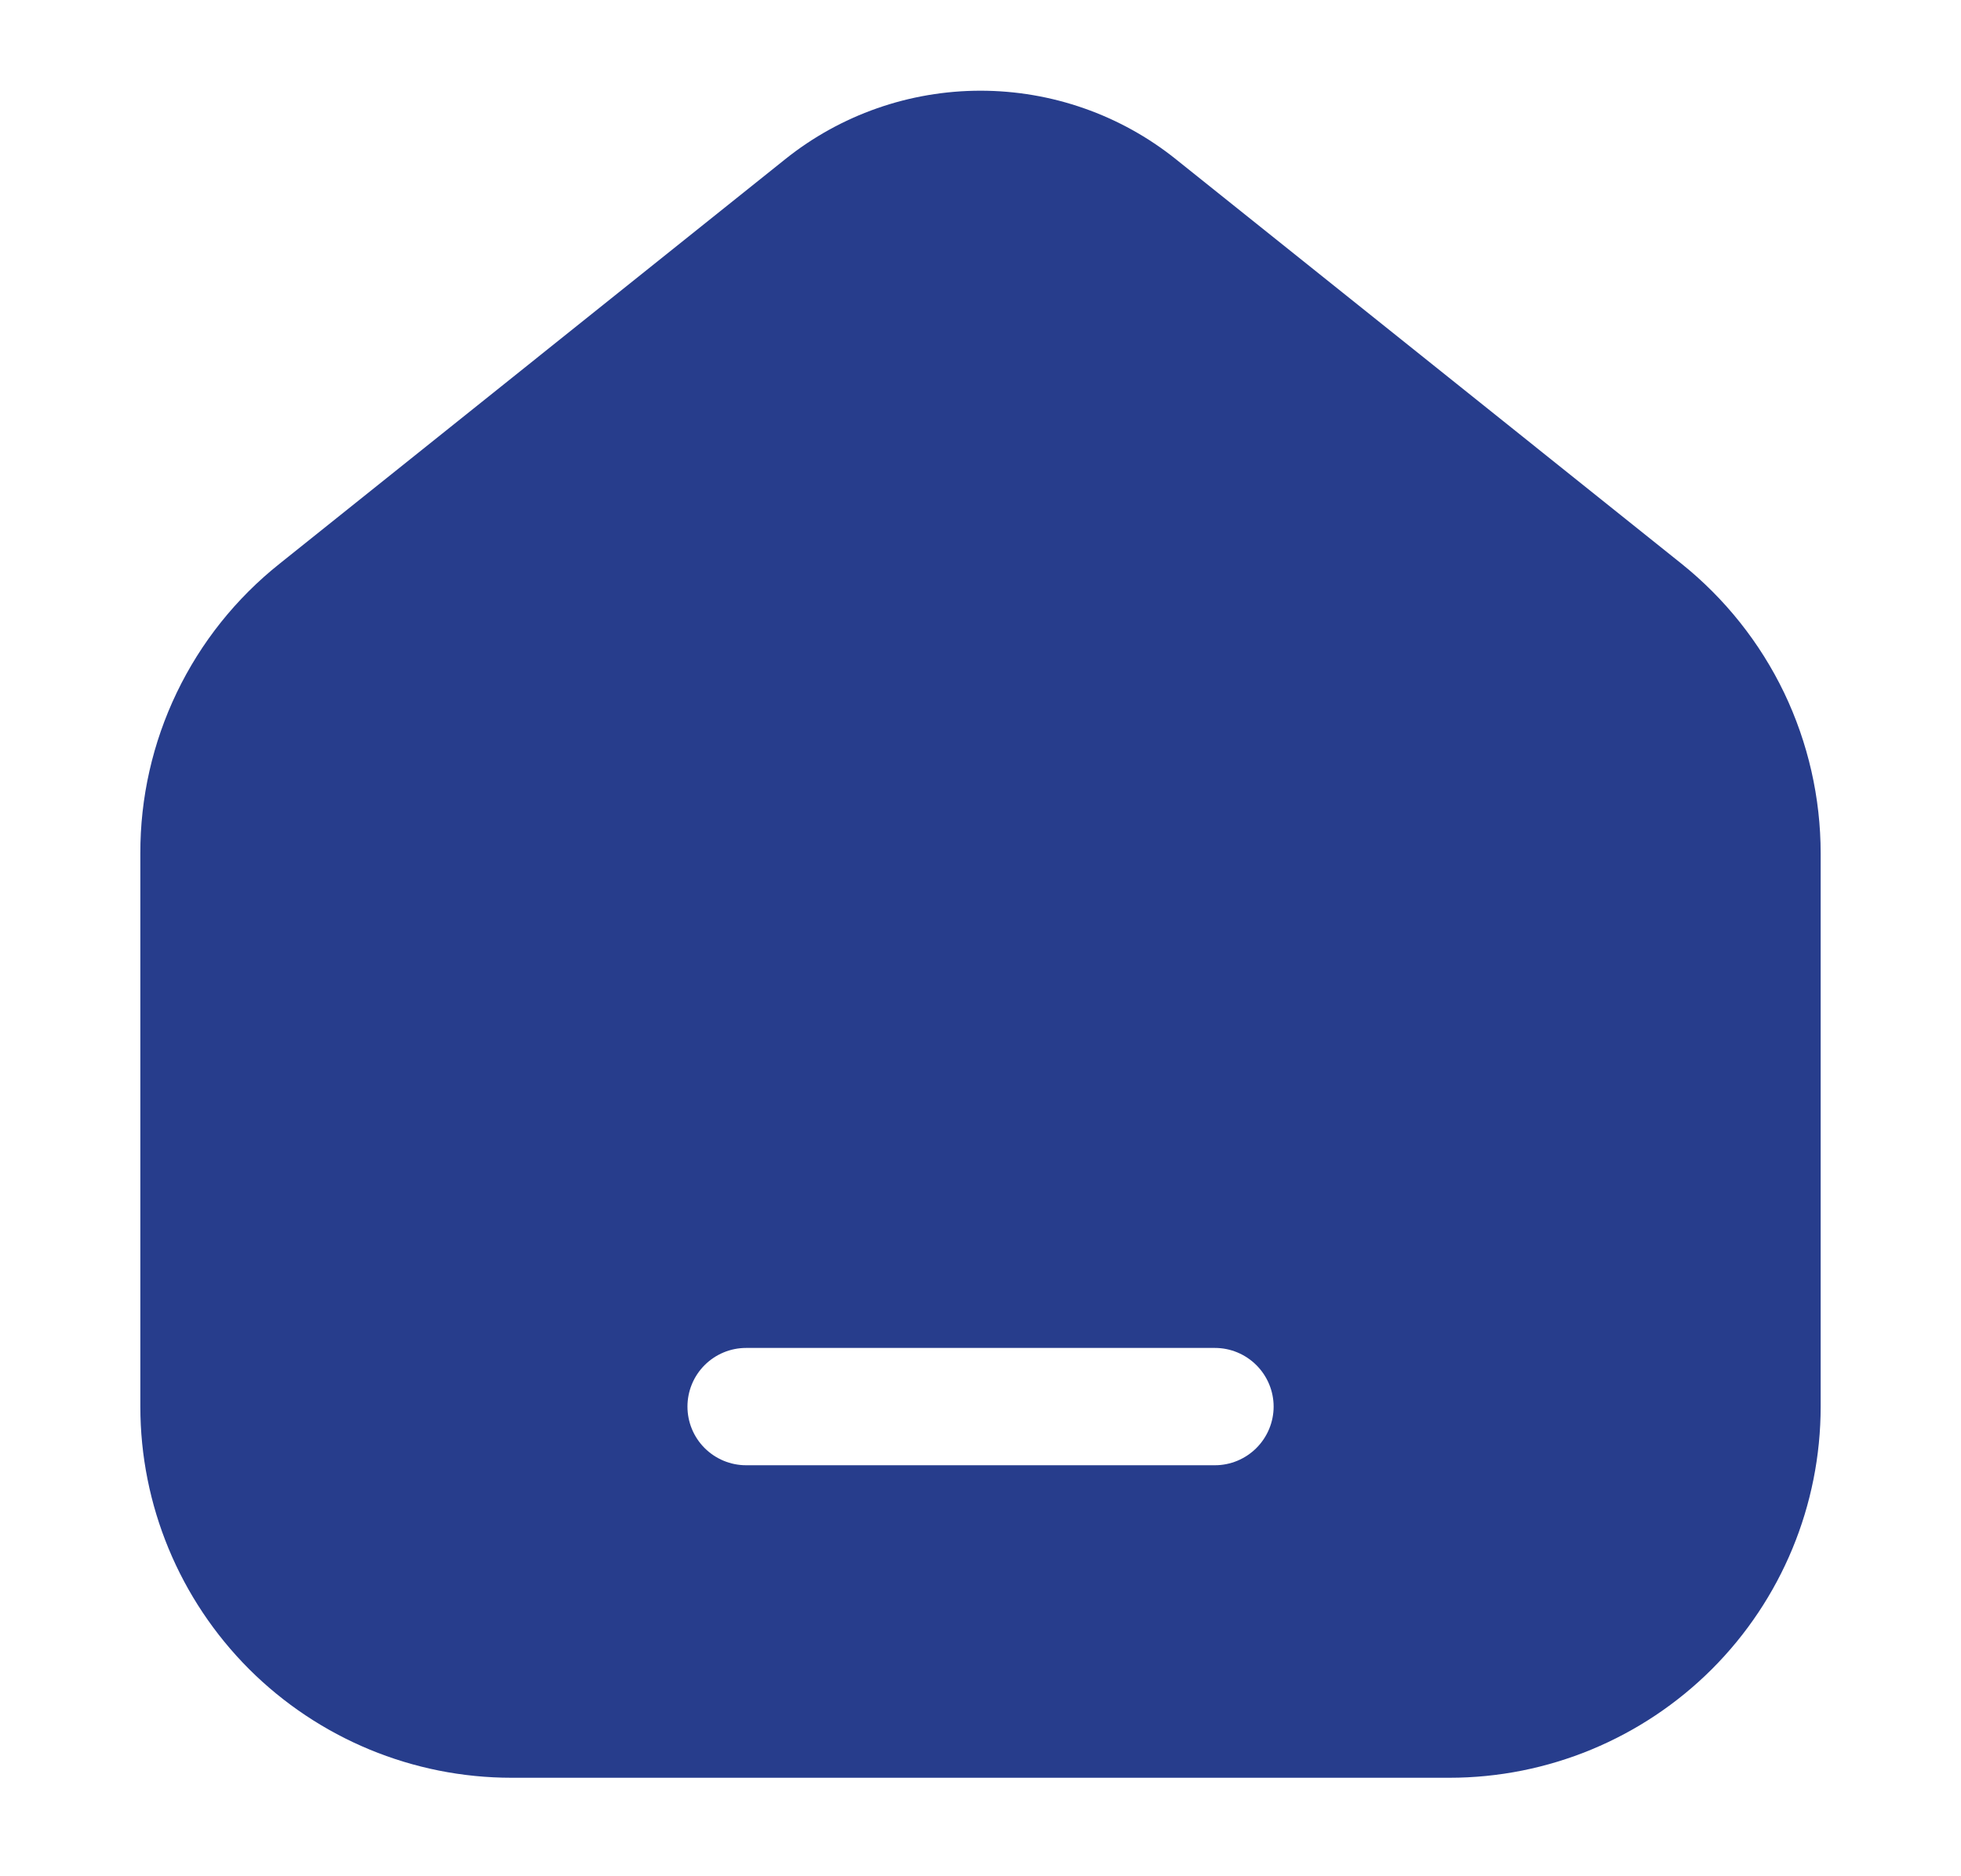
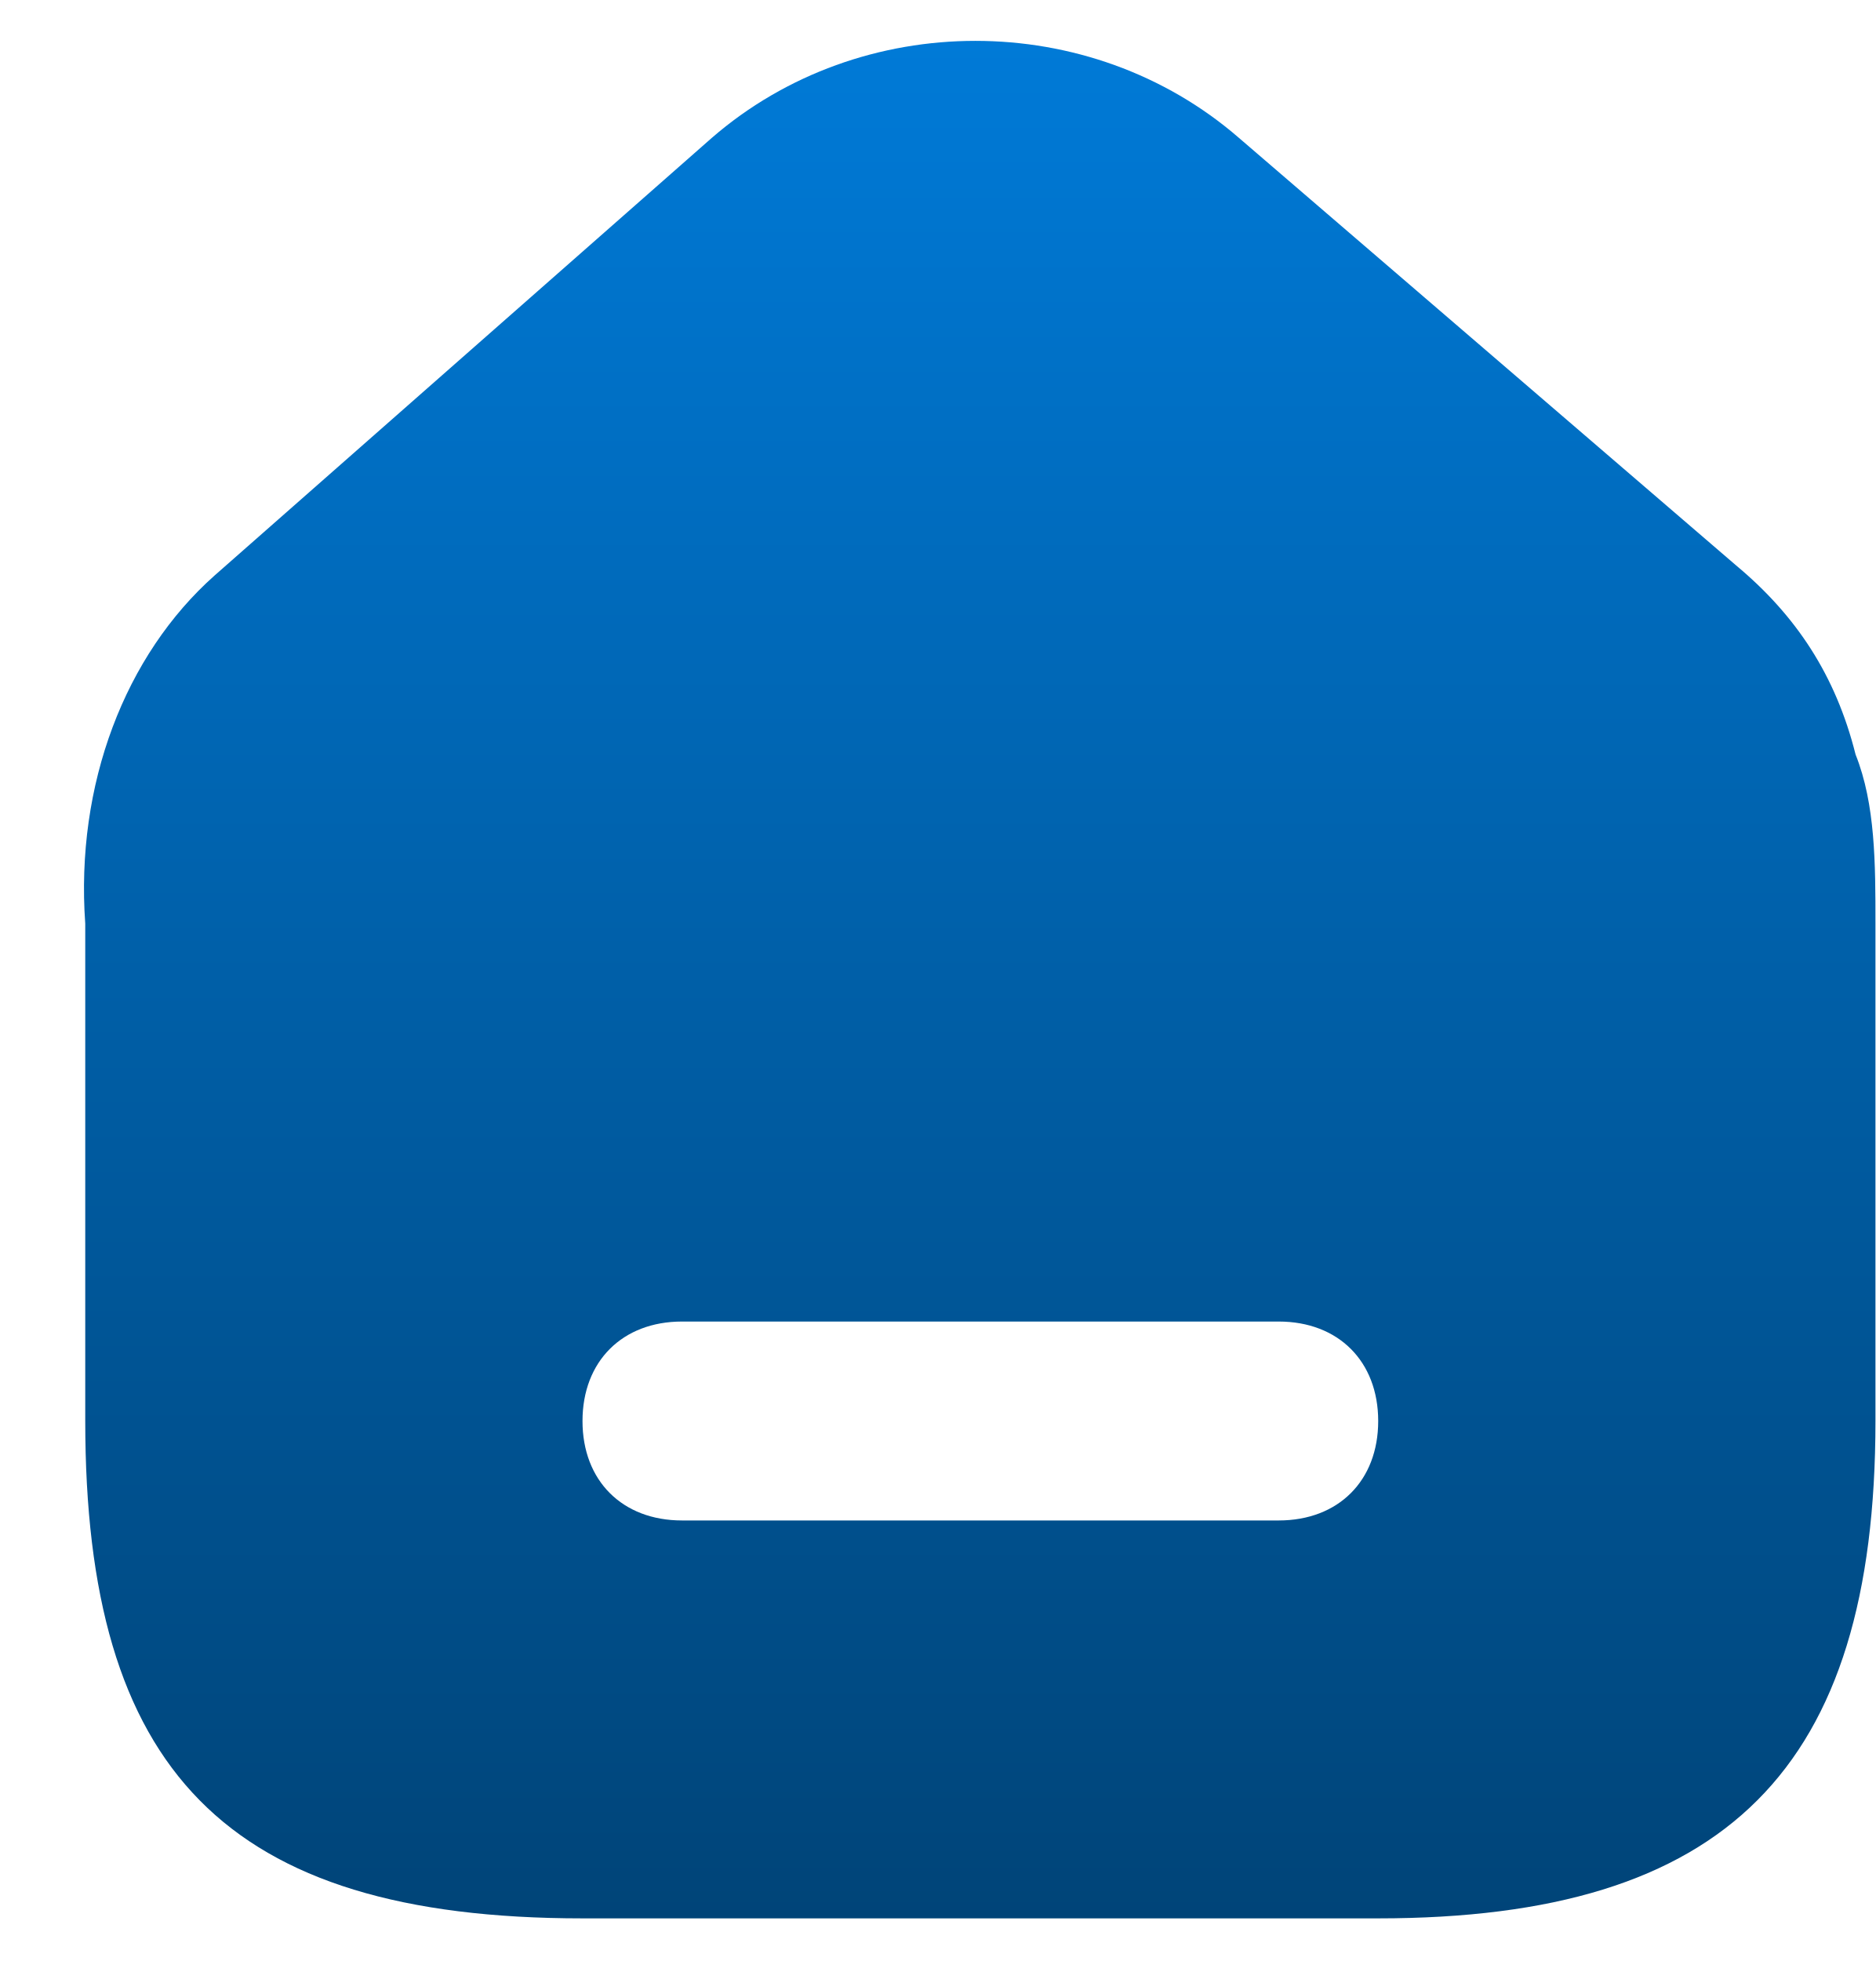
- <svg xmlns="http://www.w3.org/2000/svg" width="23" height="22" viewBox="0 0 23 22" fill="none">
-   <path d="M19.721 6.612L13.792 1.868C13.142 1.347 12.333 1.064 11.5 1.064C10.667 1.064 9.859 1.347 9.209 1.868L3.28 6.612C2.768 7.019 2.356 7.536 2.073 8.125C1.79 8.714 1.644 9.359 1.646 10.013V16.5C1.646 17.655 2.105 18.762 2.921 19.579C3.738 20.395 4.845 20.854 6 20.854H17C18.155 20.854 19.262 20.395 20.079 19.579C20.896 18.762 21.354 17.655 21.354 16.5V10.011C21.354 9.358 21.207 8.714 20.925 8.125C20.642 7.537 20.23 7.02 19.721 6.612ZM14.25 17.188H8.75C8.568 17.188 8.393 17.115 8.264 16.986C8.135 16.857 8.063 16.682 8.063 16.5C8.063 16.318 8.135 16.143 8.264 16.014C8.393 15.885 8.568 15.812 8.75 15.812H14.25C14.432 15.812 14.607 15.885 14.736 16.014C14.865 16.143 14.938 16.318 14.938 16.5C14.938 16.682 14.865 16.857 14.736 16.986C14.607 17.115 14.432 17.188 14.25 17.188Z" fill="#273D8C" />
+ <svg xmlns="http://www.w3.org/2000/svg" width="22" height="23" viewBox="0 0 22 23" fill="none">
+   <path d="M21.767 8.85C21.533 7.917 21.067 7.217 20.367 6.633L14.533 1.617C12.783 0.1 10.1 0.1 8.35 1.617L2.517 6.75C1.467 7.683 0.883 9.2 1 10.833V16.667C1 20.75 2.633 22.5 6.833 22.5H16.167C20.25 22.5 22 20.75 22 16.667V10.833C22 10.133 22 9.433 21.767 8.85ZM15 17.833H8C7.3 17.833 6.833 17.367 6.833 16.667C6.833 15.967 7.3 15.5 8 15.5H15C15.7 15.5 16.167 15.967 16.167 16.667C16.167 17.367 15.7 17.833 15 17.833Z" fill="url(#paint0_linear_2130_5691)" />
+   <defs>
+     <linearGradient id="paint0_linear_2130_5691" x1="11.493" y1="0.479" x2="11.493" y2="24.152" gradientUnits="userSpaceOnUse">
+       <stop stop-color="#007AD7" />
+       <stop offset="1" stop-color="#004071" />
+     </linearGradient>
+   </defs>
</svg>
